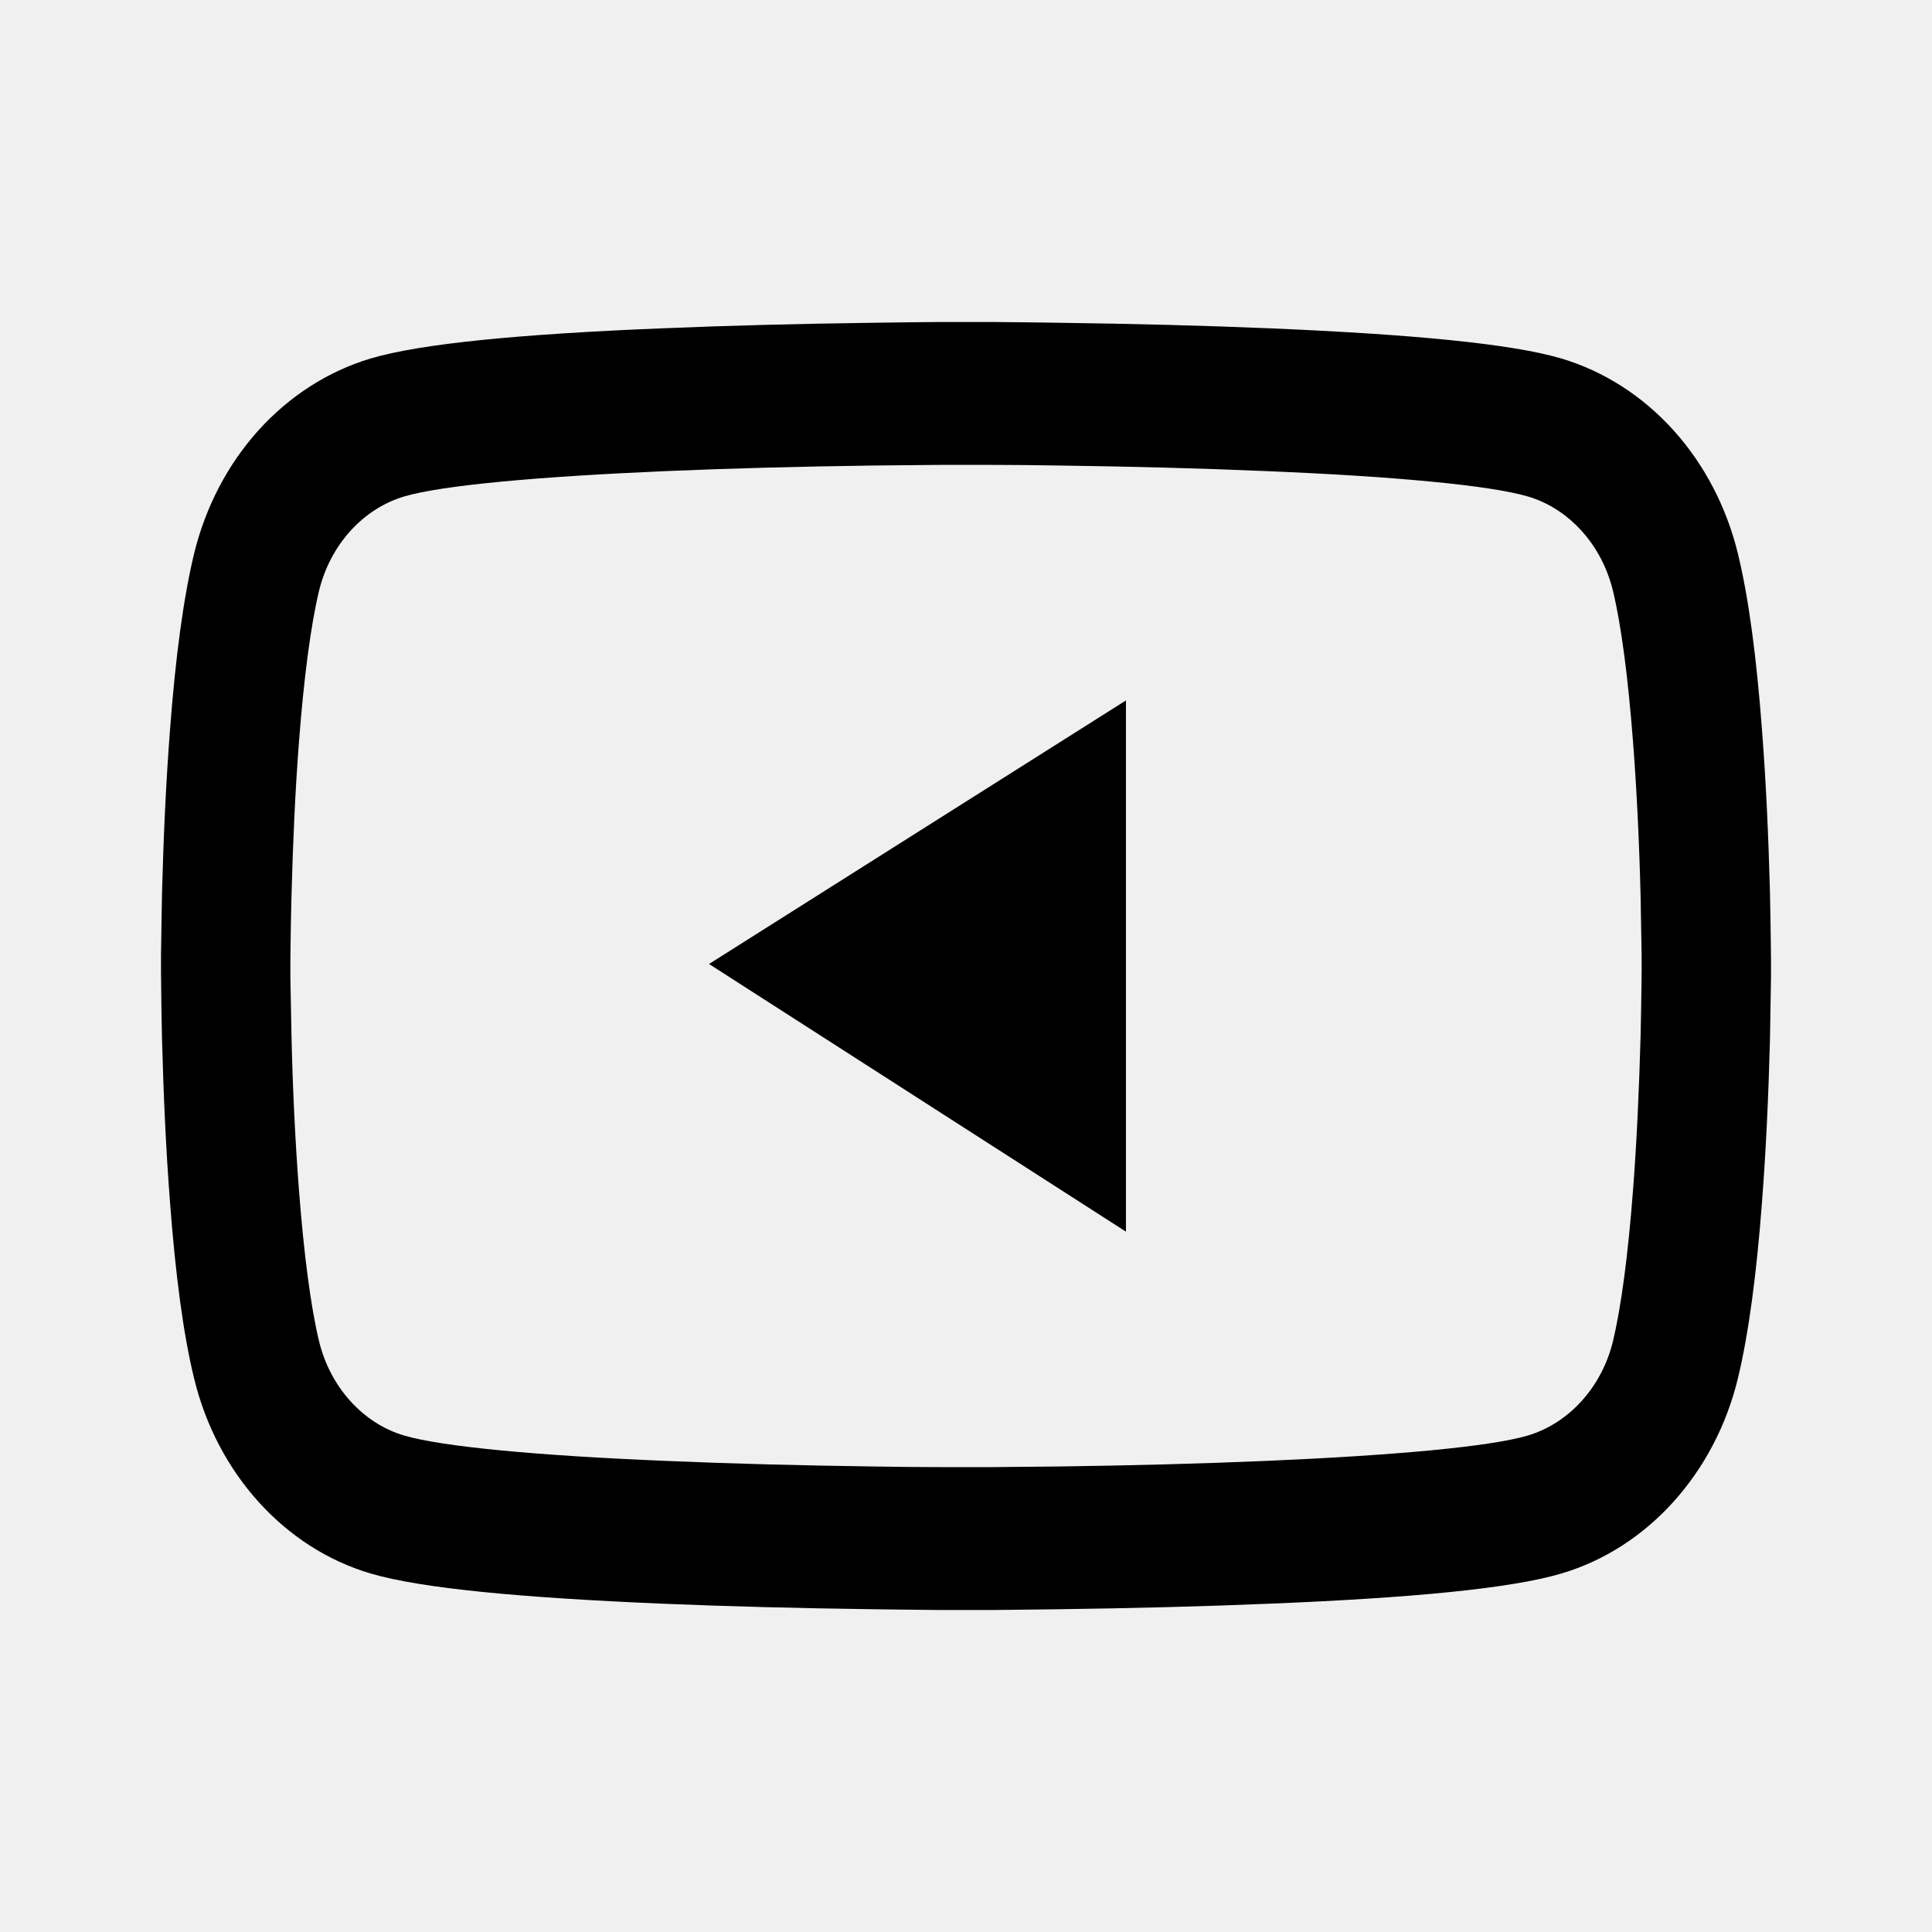
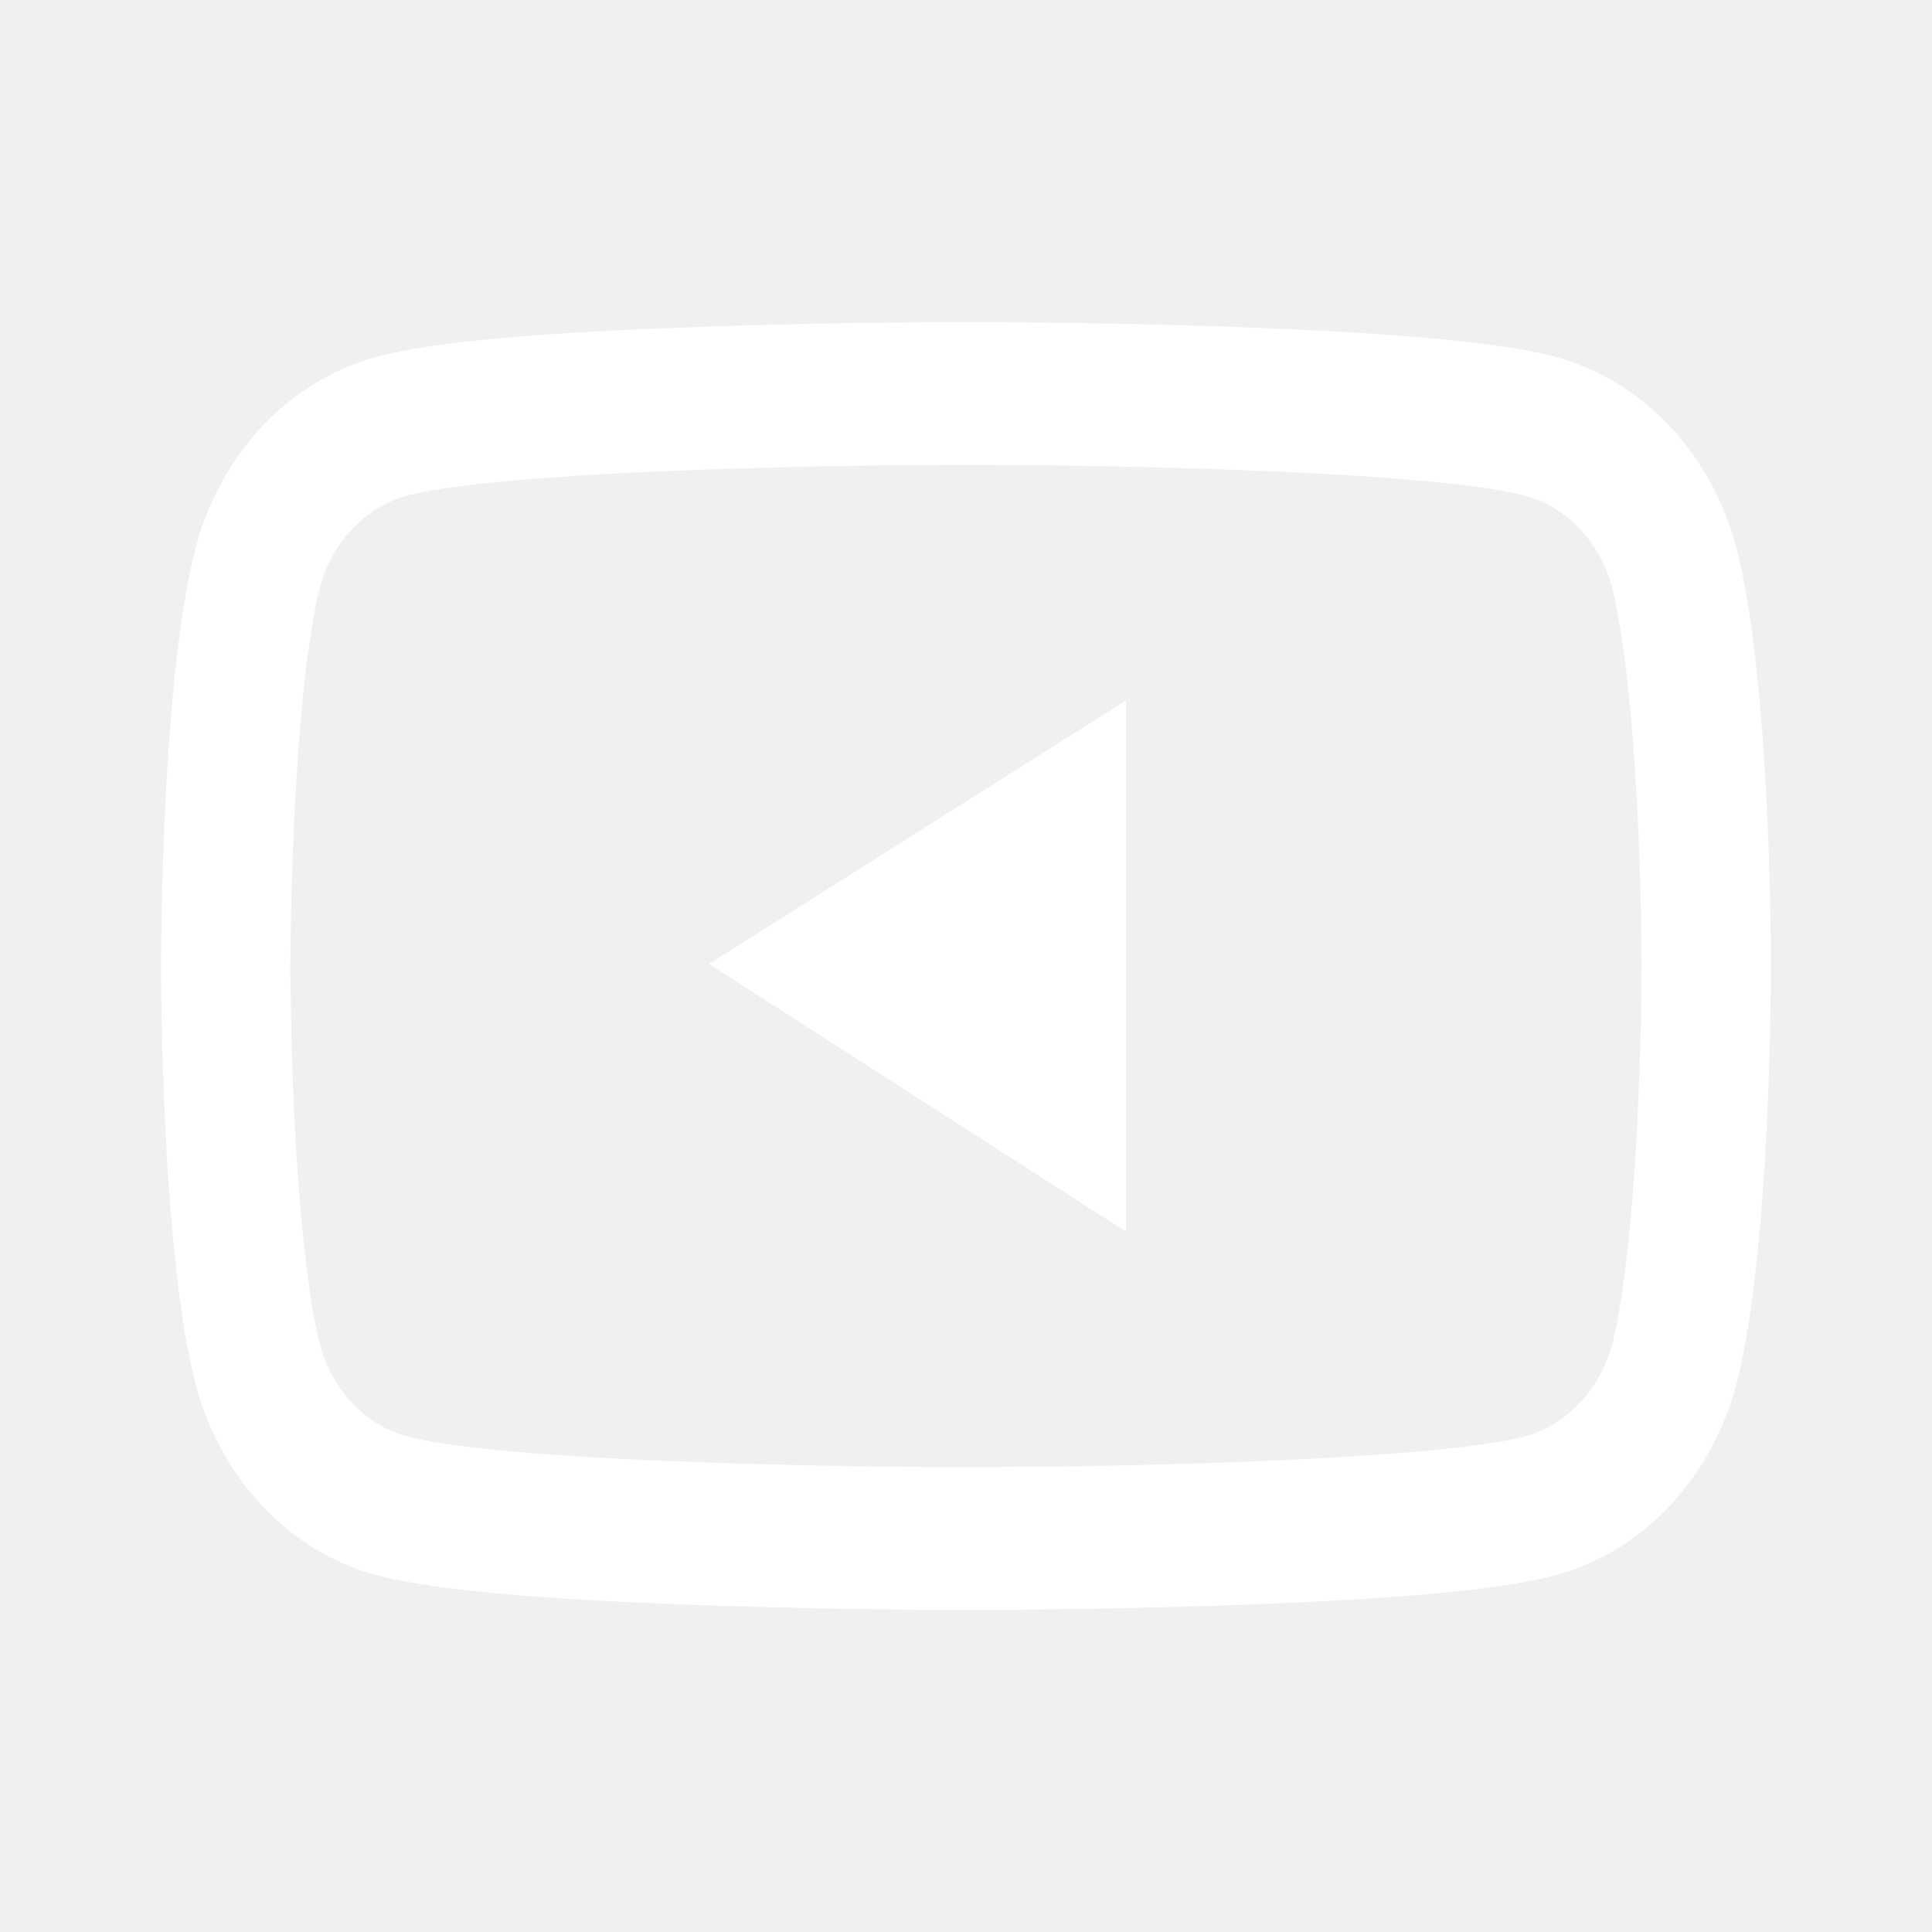
<svg xmlns="http://www.w3.org/2000/svg" width="24" height="24" viewBox="0 0 24 24" fill="none">
-   <path d="M2 11.931C2 11.877 2 11.815 2.002 11.744C2.004 11.544 2.009 11.32 2.013 11.082C2.031 10.395 2.062 9.71 2.112 9.065C2.179 8.176 2.277 7.435 2.411 6.878C2.552 6.298 2.829 5.768 3.214 5.342C3.599 4.917 4.079 4.61 4.605 4.453C5.237 4.266 6.473 4.15 8.214 4.079C9.042 4.044 9.929 4.022 10.815 4.01C11.125 4.005 11.413 4.002 11.672 4H12.328C12.587 4.002 12.875 4.005 13.185 4.01C14.071 4.022 14.958 4.044 15.786 4.079C17.527 4.153 18.766 4.268 19.395 4.453C19.921 4.61 20.401 4.916 20.786 5.342C21.171 5.768 21.448 6.298 21.589 6.878C21.725 7.435 21.821 8.176 21.888 9.065C21.938 9.71 21.969 10.395 21.987 11.082C21.993 11.32 21.995 11.544 21.998 11.744C21.998 11.815 22 11.877 22 11.931V12.069C22 12.123 22 12.185 21.998 12.256C21.995 12.456 21.991 12.68 21.987 12.918C21.969 13.605 21.938 14.29 21.888 14.935C21.821 15.824 21.723 16.565 21.589 17.122C21.304 18.301 20.464 19.232 19.395 19.547C18.766 19.734 17.527 19.85 15.786 19.921C14.958 19.956 14.071 19.978 13.185 19.99C12.875 19.995 12.587 19.997 12.328 20H11.672C11.413 19.997 11.125 19.995 10.815 19.99C9.929 19.978 9.042 19.956 8.214 19.921C6.473 19.847 5.234 19.732 4.605 19.547C3.536 19.232 2.696 18.303 2.411 17.122C2.275 16.565 2.179 15.824 2.112 14.935C2.062 14.29 2.031 13.605 2.013 12.918C2.007 12.68 2.004 12.456 2.002 12.256C2.002 12.185 2 12.123 2 12.069V11.931V11.931ZM3.607 12.059C3.607 12.111 3.607 12.167 3.609 12.234C3.612 12.426 3.616 12.638 3.621 12.867C3.636 13.522 3.667 14.177 3.714 14.785C3.775 15.578 3.859 16.228 3.964 16.664C4.103 17.232 4.509 17.683 5.022 17.833C5.491 17.971 6.672 18.082 8.277 18.148C9.089 18.183 9.964 18.205 10.837 18.217C11.143 18.222 11.426 18.225 11.681 18.225H12.319L13.163 18.217C14.036 18.205 14.909 18.183 15.723 18.148C17.328 18.079 18.511 17.971 18.978 17.833C19.491 17.68 19.897 17.232 20.036 16.664C20.141 16.228 20.225 15.578 20.286 14.785C20.333 14.177 20.362 13.522 20.38 12.867C20.386 12.638 20.388 12.424 20.391 12.234C20.391 12.167 20.393 12.108 20.393 12.059V11.941C20.393 11.889 20.393 11.833 20.391 11.766C20.388 11.574 20.384 11.362 20.38 11.133C20.364 10.478 20.333 9.823 20.286 9.215C20.225 8.422 20.141 7.772 20.036 7.336C19.897 6.768 19.491 6.317 18.978 6.167C18.509 6.029 17.328 5.918 15.723 5.852C14.911 5.817 14.036 5.795 13.163 5.783C12.857 5.778 12.574 5.775 12.319 5.775H11.681L10.837 5.783C9.964 5.795 9.092 5.817 8.277 5.852C6.672 5.921 5.489 6.029 5.022 6.167C4.509 6.319 4.103 6.768 3.964 7.336C3.859 7.772 3.775 8.422 3.714 9.215C3.667 9.823 3.638 10.478 3.621 11.133C3.614 11.362 3.612 11.576 3.609 11.766C3.609 11.833 3.607 11.892 3.607 11.941V12.059ZM13.987 15.3L8.808 11.975L13.987 8.701V15.3Z" fill="black" />
+   <path d="M2 11.931C2 11.877 2 11.815 2.002 11.744C2.004 11.544 2.009 11.32 2.013 11.082C2.031 10.395 2.062 9.71 2.112 9.065C2.179 8.176 2.277 7.435 2.411 6.878C2.552 6.298 2.829 5.768 3.214 5.342C3.599 4.917 4.079 4.61 4.605 4.453C5.237 4.266 6.473 4.15 8.214 4.079C9.042 4.044 9.929 4.022 10.815 4.01C11.125 4.005 11.413 4.002 11.672 4H12.328C12.587 4.002 12.875 4.005 13.185 4.01C14.071 4.022 14.958 4.044 15.786 4.079C17.527 4.153 18.766 4.268 19.395 4.453C19.921 4.61 20.401 4.916 20.786 5.342C21.171 5.768 21.448 6.298 21.589 6.878C21.725 7.435 21.821 8.176 21.888 9.065C21.938 9.71 21.969 10.395 21.987 11.082C21.993 11.32 21.995 11.544 21.998 11.744C21.998 11.815 22 11.877 22 11.931V12.069C22 12.123 22 12.185 21.998 12.256C21.995 12.456 21.991 12.68 21.987 12.918C21.969 13.605 21.938 14.29 21.888 14.935C21.821 15.824 21.723 16.565 21.589 17.122C21.304 18.301 20.464 19.232 19.395 19.547C18.766 19.734 17.527 19.85 15.786 19.921C14.958 19.956 14.071 19.978 13.185 19.99C12.875 19.995 12.587 19.997 12.328 20H11.672C11.413 19.997 11.125 19.995 10.815 19.99C9.929 19.978 9.042 19.956 8.214 19.921C6.473 19.847 5.234 19.732 4.605 19.547C3.536 19.232 2.696 18.303 2.411 17.122C2.275 16.565 2.179 15.824 2.112 14.935C2.062 14.29 2.031 13.605 2.013 12.918C2.007 12.68 2.004 12.456 2.002 12.256C2.002 12.185 2 12.123 2 12.069V11.931V11.931ZM3.607 12.059C3.607 12.111 3.607 12.167 3.609 12.234C3.612 12.426 3.616 12.638 3.621 12.867C3.636 13.522 3.667 14.177 3.714 14.785C3.775 15.578 3.859 16.228 3.964 16.664C4.103 17.232 4.509 17.683 5.022 17.833C5.491 17.971 6.672 18.082 8.277 18.148C9.089 18.183 9.964 18.205 10.837 18.217C11.143 18.222 11.426 18.225 11.681 18.225H12.319L13.163 18.217C14.036 18.205 14.909 18.183 15.723 18.148C17.328 18.079 18.511 17.971 18.978 17.833C19.491 17.68 19.897 17.232 20.036 16.664C20.141 16.228 20.225 15.578 20.286 14.785C20.333 14.177 20.362 13.522 20.38 12.867C20.386 12.638 20.388 12.424 20.391 12.234C20.391 12.167 20.393 12.108 20.393 12.059V11.941C20.393 11.889 20.393 11.833 20.391 11.766C20.388 11.574 20.384 11.362 20.38 11.133C20.364 10.478 20.333 9.823 20.286 9.215C20.225 8.422 20.141 7.772 20.036 7.336C19.897 6.768 19.491 6.317 18.978 6.167C18.509 6.029 17.328 5.918 15.723 5.852C14.911 5.817 14.036 5.795 13.163 5.783C12.857 5.778 12.574 5.775 12.319 5.775H11.681L10.837 5.783C9.964 5.795 9.092 5.817 8.277 5.852C6.672 5.921 5.489 6.029 5.022 6.167C4.509 6.319 4.103 6.768 3.964 7.336C3.859 7.772 3.775 8.422 3.714 9.215C3.667 9.823 3.638 10.478 3.621 11.133C3.614 11.362 3.612 11.576 3.609 11.766C3.609 11.833 3.607 11.892 3.607 11.941V12.059ZM13.987 15.3L8.808 11.975L13.987 8.701V15.3Z" fill="white" />
</svg>
